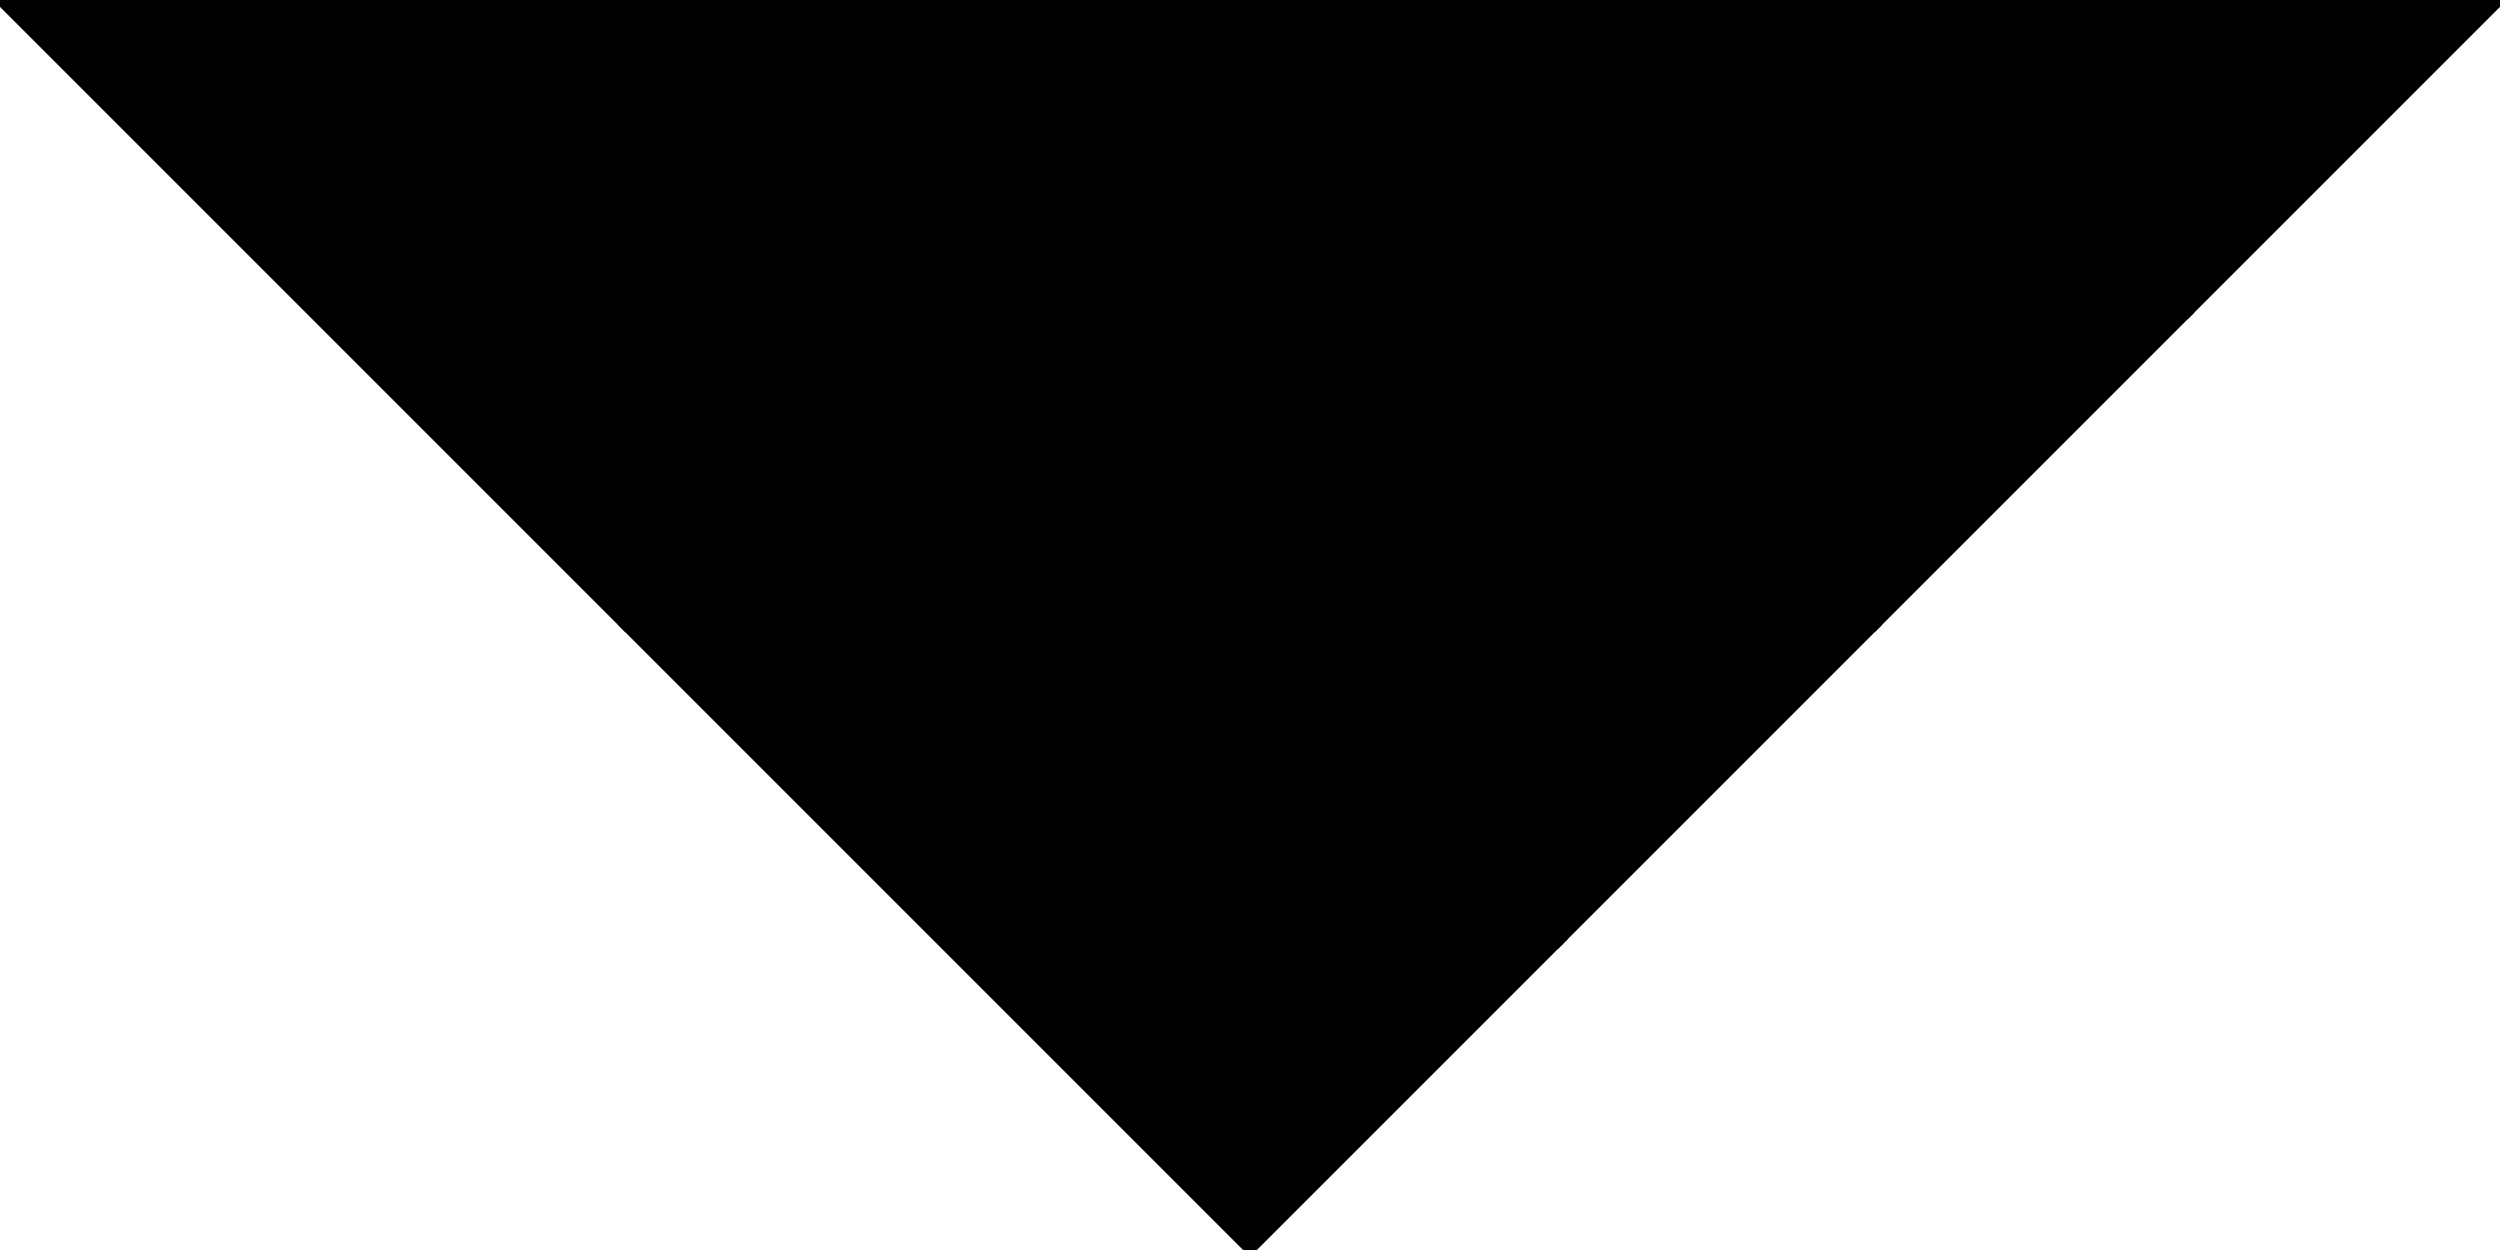
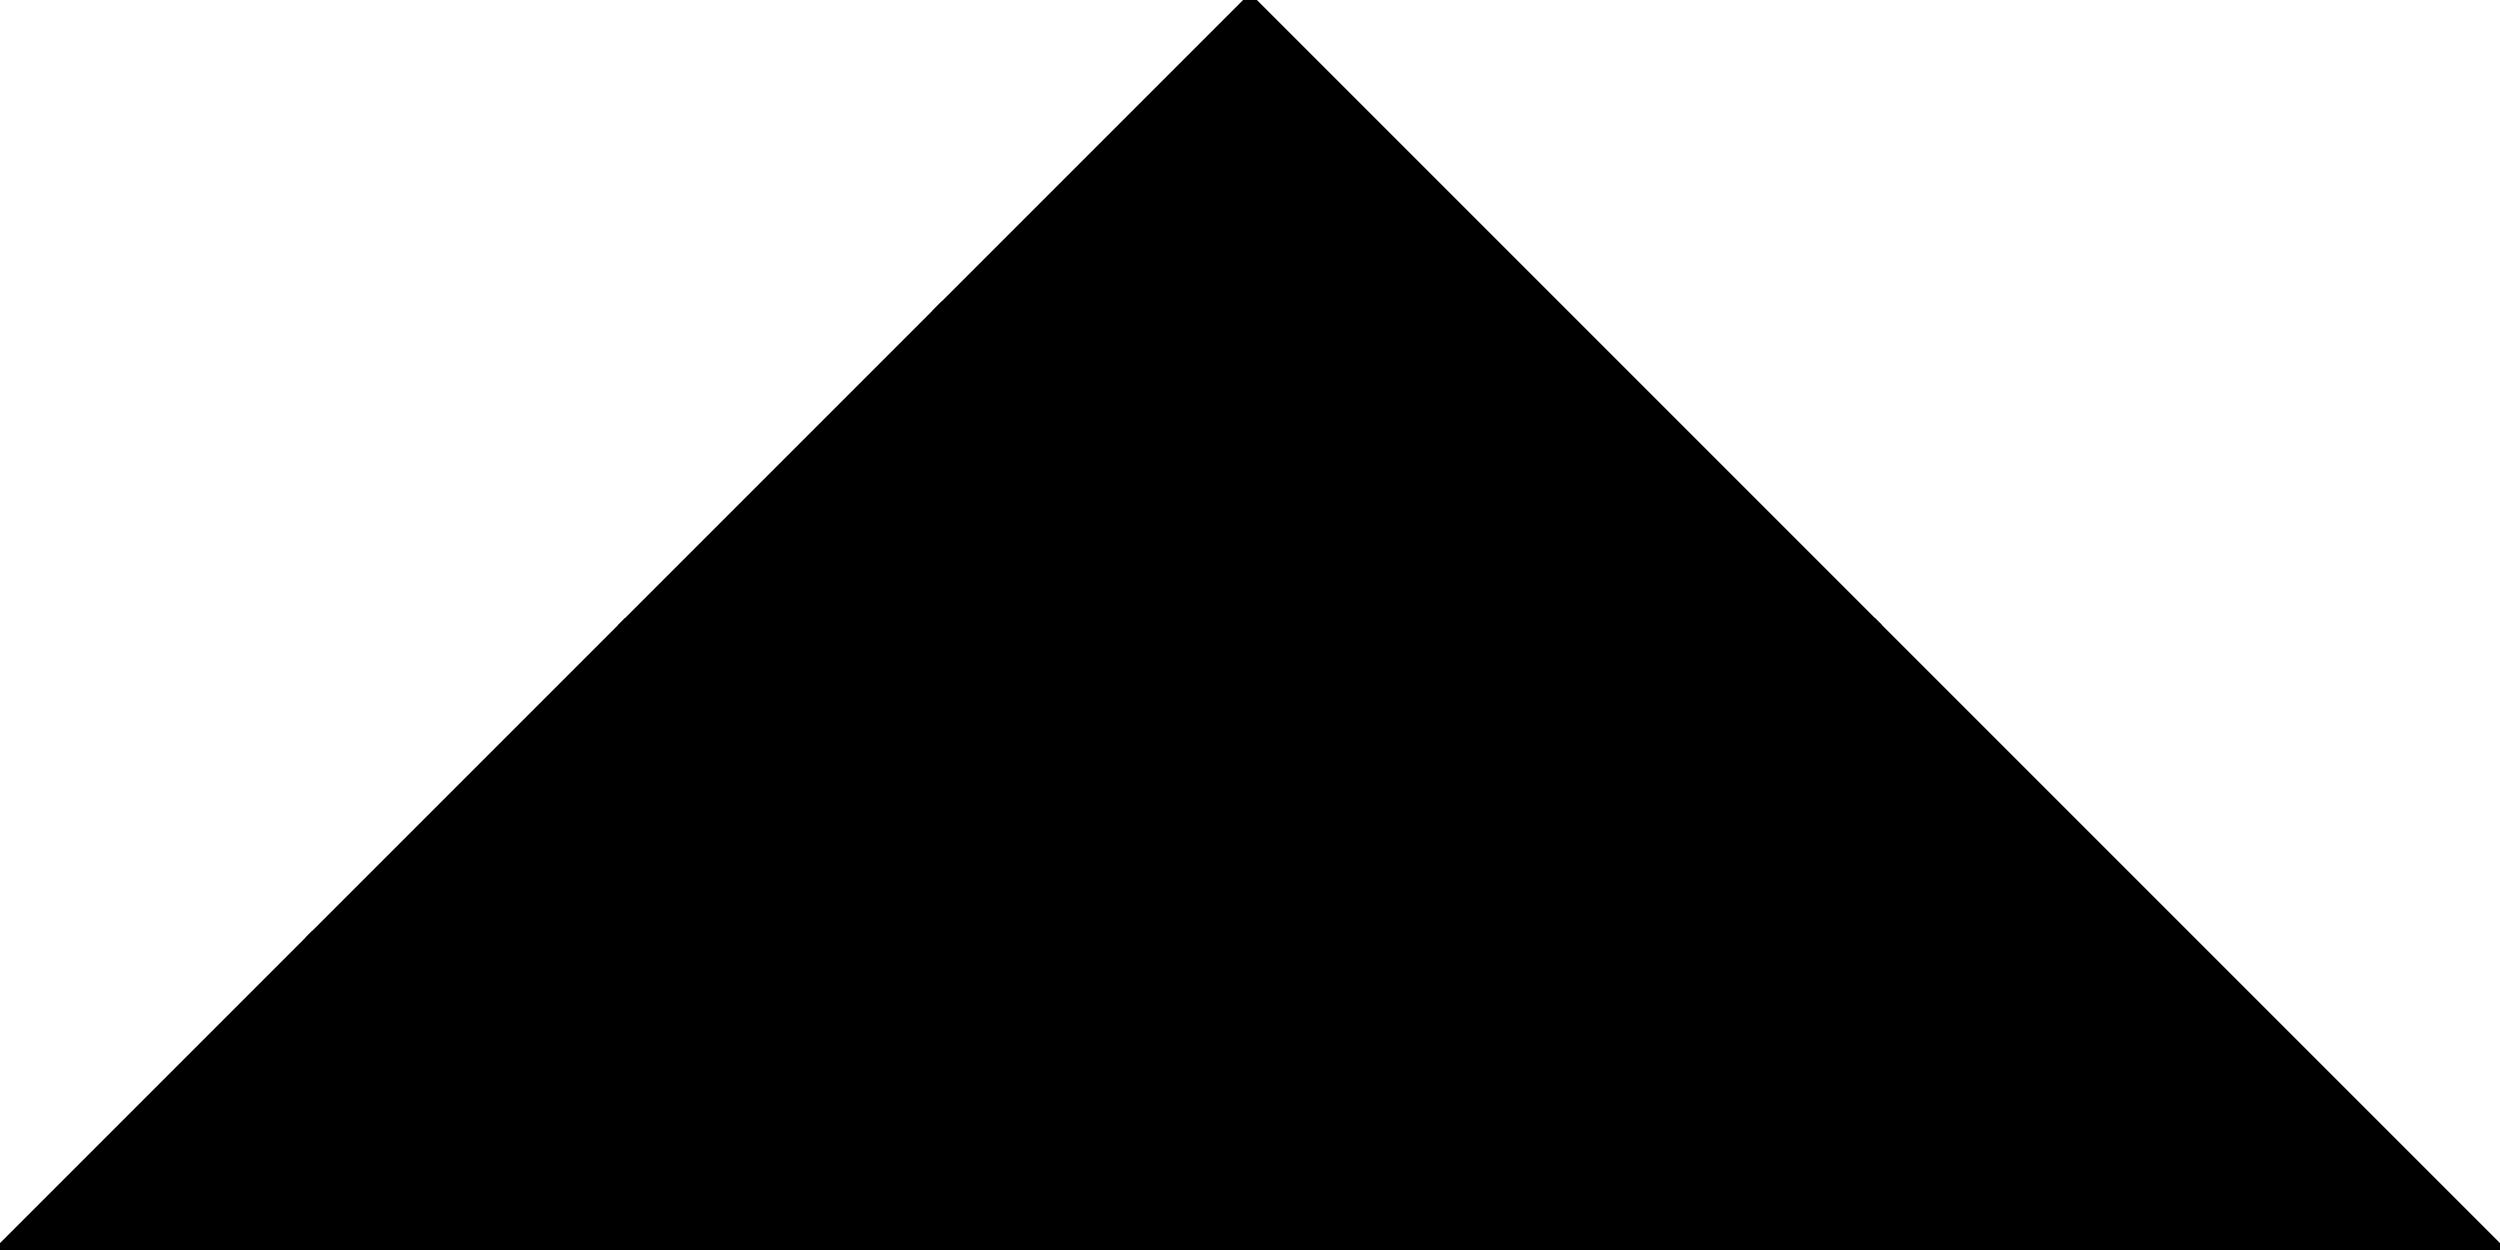
- <svg xmlns="http://www.w3.org/2000/svg" viewBox="0 0 256.5 128.25" height="100%" width="100%">
-   <g transform="matrix(-1 0 0 -1 256.4995 128.2498)">
-     <defs />
-     <polygon fill="black" id="1" points="64.125,64.125 96.187,96.187 64.125,128.25 32.062,96.187" stroke="black" strokewidth="1" />
-     <polygon fill="black" id="2" points="128.25,64.125 96.187,96.187 96.187,32.062 128.25,0.0" stroke="black" strokewidth="1" />
-     <polygon fill="black" id="3" points="96.187,96.187 64.125,64.125 96.187,32.062" stroke="black" strokewidth="1" />
-     <polygon fill="black" id="4" points="64.125,128.25 0.0,128.25 32.062,96.187" stroke="black" strokewidth="1" />
-     <polygon fill="black" id="5" points="64.125,128.25 128.25,128.25 128.25,64.125" stroke="black" strokewidth="1" />
-     <polygon fill="black" id="6" points="256.5,128.25 128.25,128.25 192.375,64.125" stroke="black" strokewidth="1" />
-     <polygon fill="black" id="7" points="128.25,128.25 192.375,64.125 128.25,7.105427357601002e-15" stroke="black" strokewidth="1" />
-   </g>
+ <svg xmlns="http://www.w3.org/2000/svg" baseProfile="full" height="100%" version="1.1" viewBox="0 0 256.5 128.25" width="100%">
+   <defs />
+   <polygon fill="black" id="1" points="64.125,64.125 96.187,96.187 64.125,128.25 32.062,96.187" stroke="black" strokewidth="1" />
+   <polygon fill="black" id="2" points="128.25,64.125 96.187,96.187 96.187,32.062 128.25,0.0" stroke="black" strokewidth="1" />
+   <polygon fill="black" id="3" points="96.187,96.187 64.125,64.125 96.187,32.062" stroke="black" strokewidth="1" />
+   <polygon fill="black" id="4" points="64.125,128.25 0.0,128.25 32.062,96.187" stroke="black" strokewidth="1" />
+   <polygon fill="black" id="5" points="64.125,128.25 128.25,128.25 128.25,64.125" stroke="black" strokewidth="1" />
+   <polygon fill="black" id="6" points="256.5,128.25 128.25,128.25 192.375,64.125" stroke="black" strokewidth="1" />
+   <polygon fill="black" id="7" points="128.25,128.25 192.375,64.125 128.25,7.105427357601002e-15" stroke="black" strokewidth="1" />
</svg>
